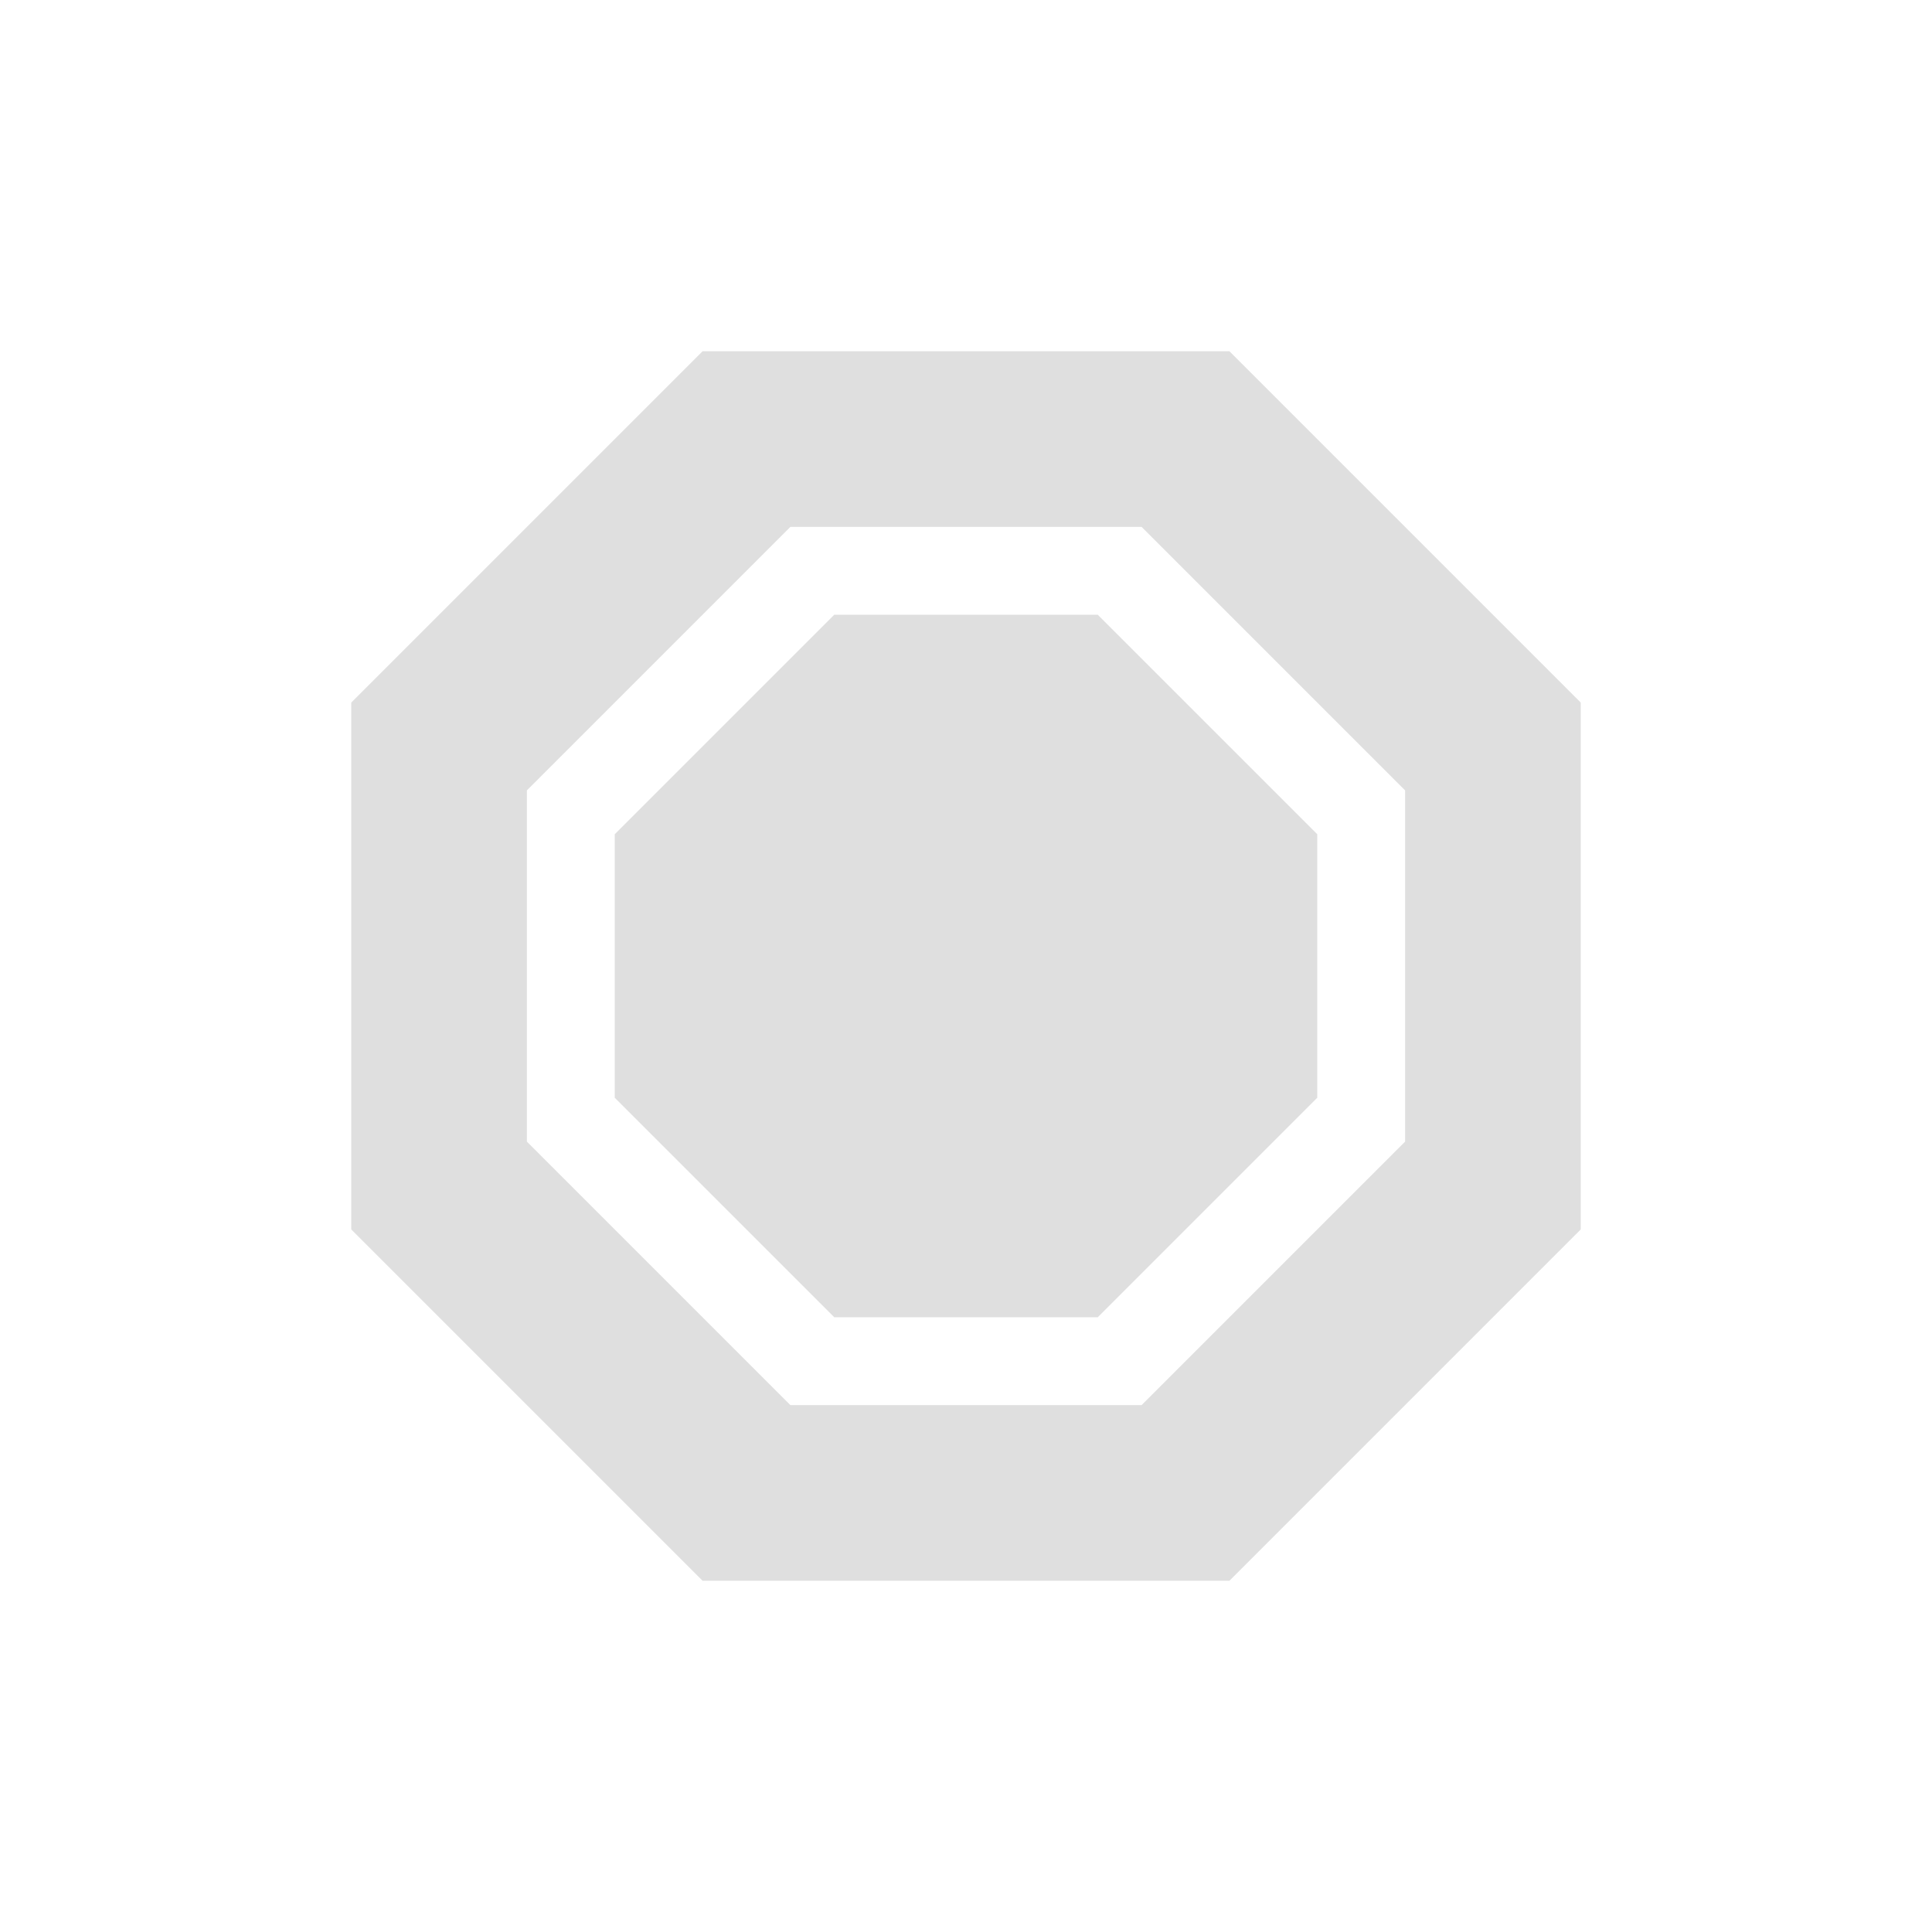
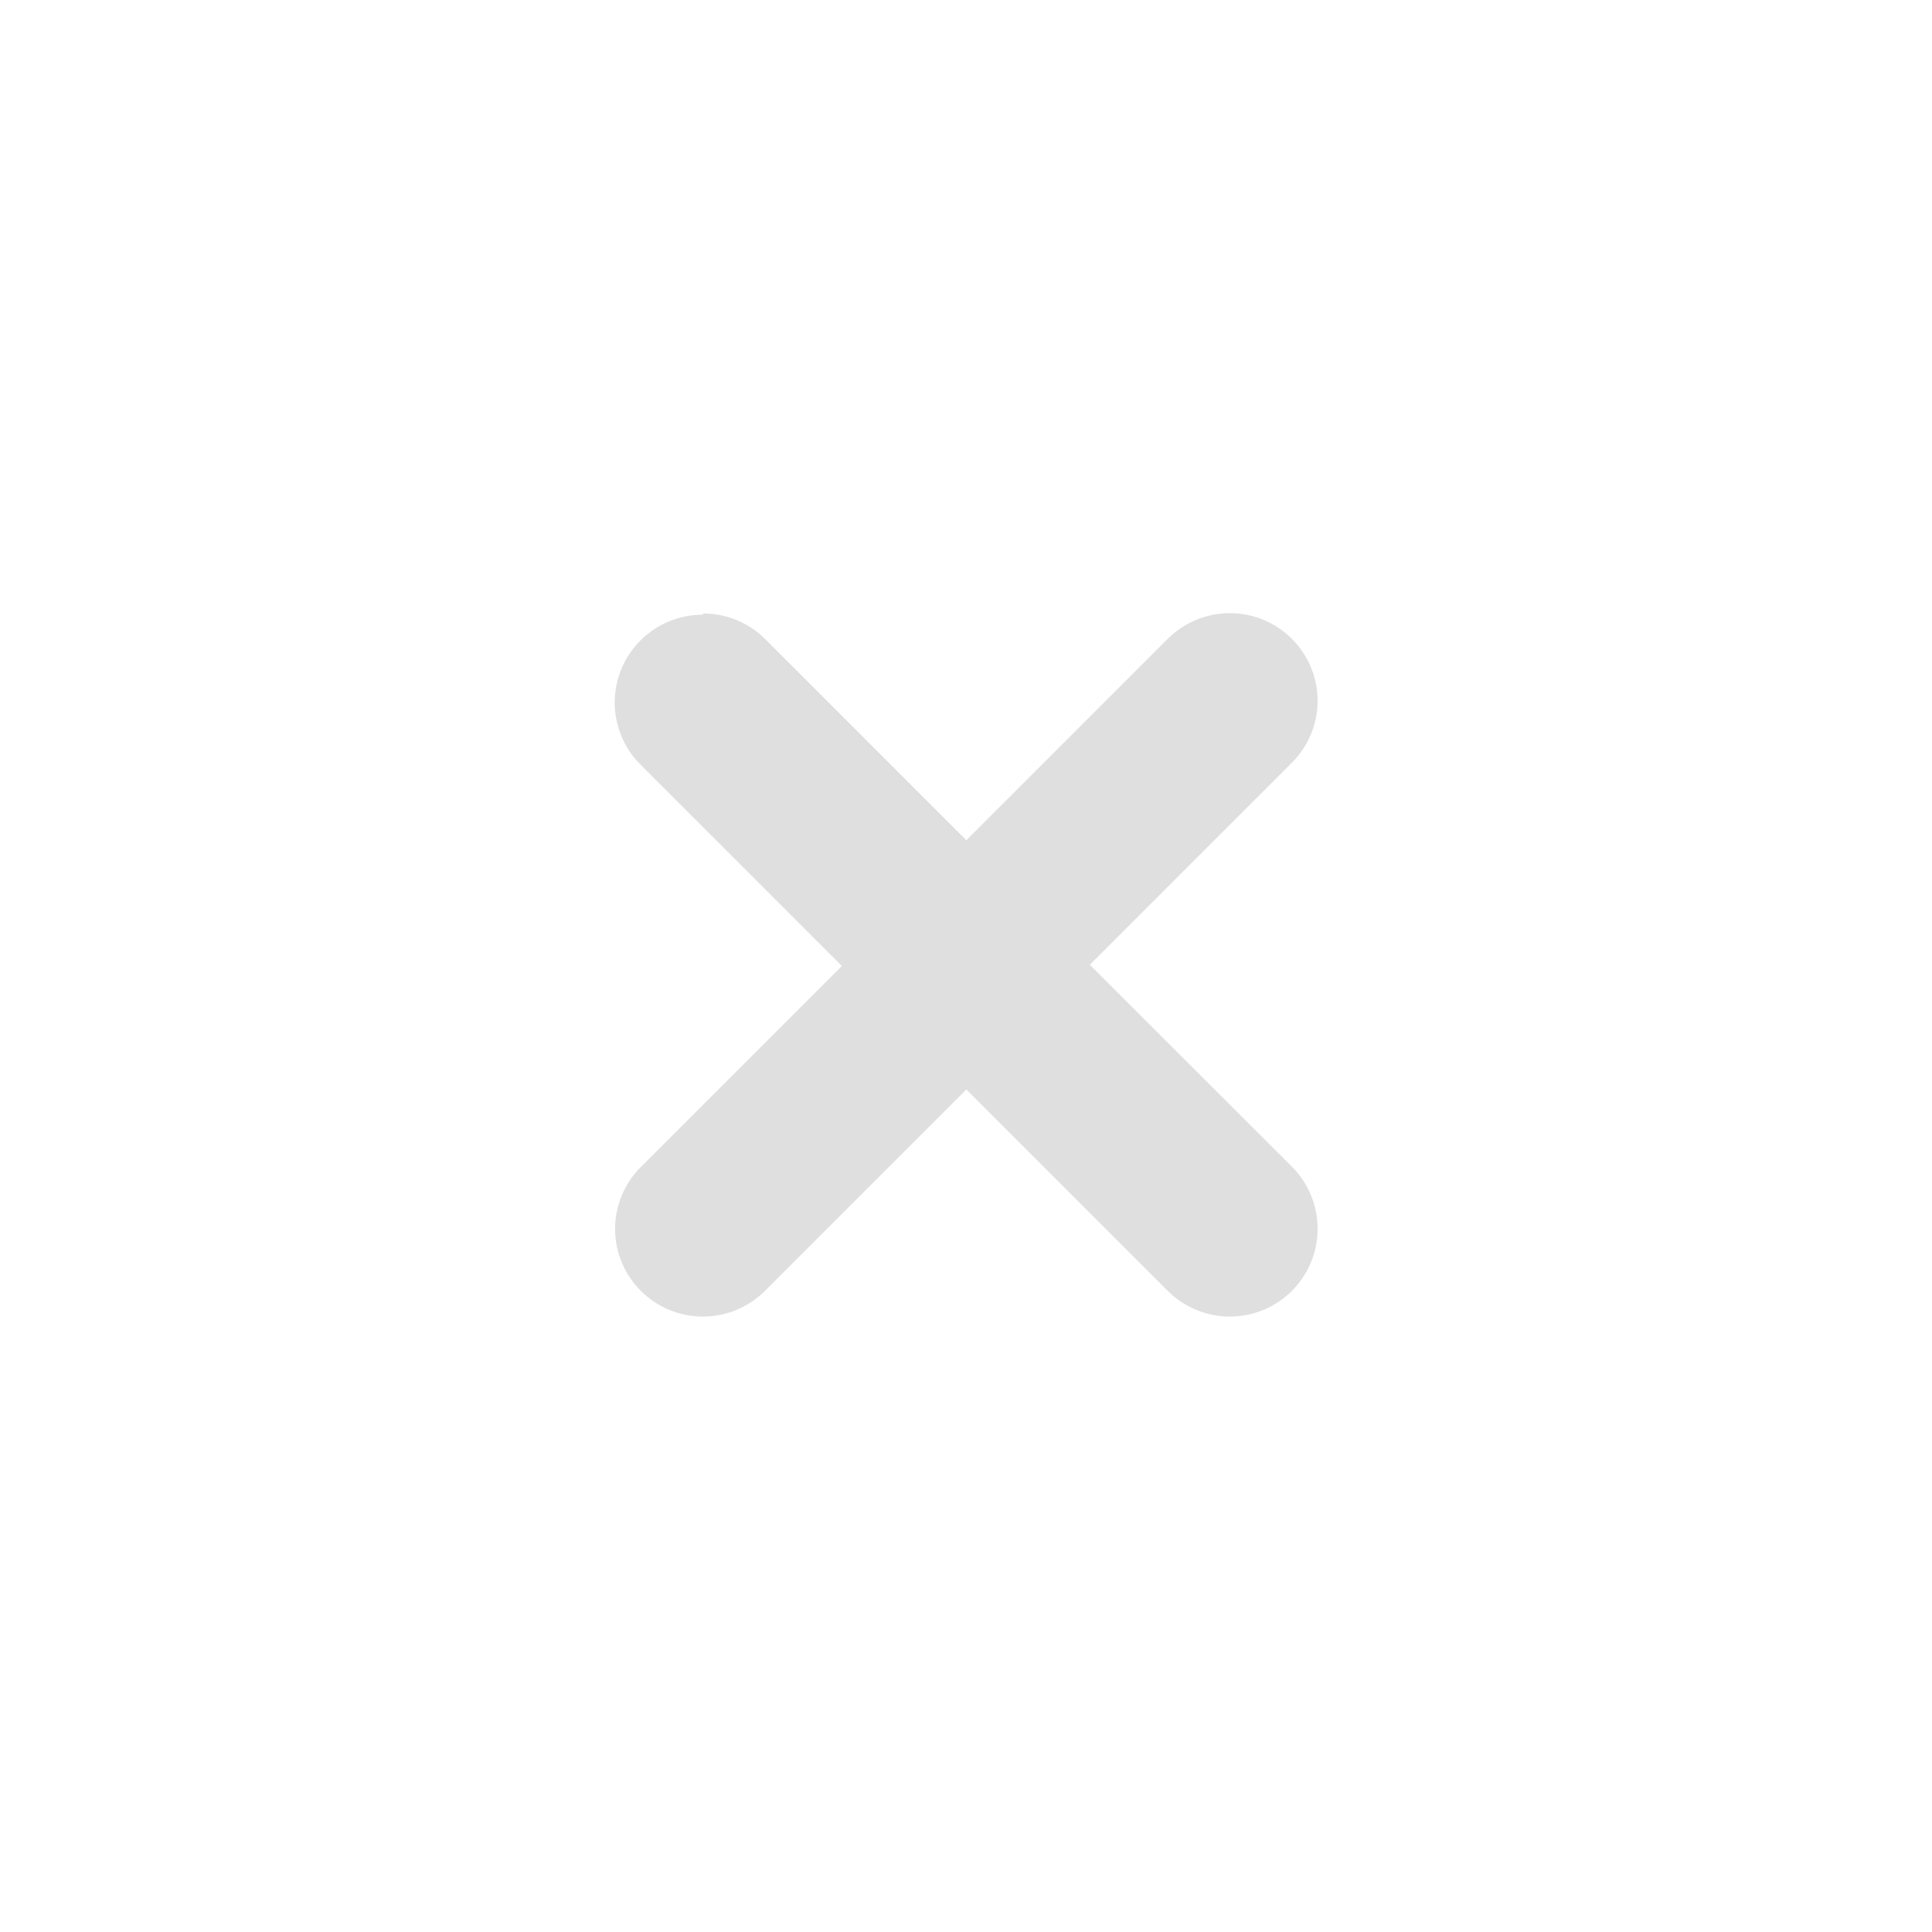
- <svg xmlns="http://www.w3.org/2000/svg" width="22" height="22" version="1.1">
+ <svg xmlns="http://www.w3.org/2000/svg" width="22" height="22" viewBox="0 0 22 22">
  <defs>
    <style id="current-color-scheme" type="text/css">
-    .ColorScheme-Text { color:#dfdfdf; } .ColorScheme-Highlight { color:#4285f4; }
+    .ColorScheme-Text { color:#dfdfdf; } .ColorScheme-Highlight { color:#5294e2; }
  </style>
  </defs>
-   <g transform="translate(3,3)">
-     <path style="fill:currentColor" class="ColorScheme-Text" d="M 5,1 1,5 V 11 L 5,15 H 11 L 15,11 V 5 L 11,1 Z M 6,3 H 10 L 13,6 V 10 L 10,13 H 6 L 3,10 V 6 Z M 6.5,4 4,6.5 V 9.5 L 6.5,12 H 9.5 L 12,9.5 V 6.5 L 9.5,4 Z" />
-   </g>
+   <path style="fill:currentColor" class="ColorScheme-Text" d="M 11.004 3.982 A 1 1 0 0 0 10.297 4.275 L 8.004 6.568 L 5.721 4.285 A 1 1 0 0 0 5.711 4.275 A 1 1 0 0 0 5.01 3.986 L 5 4 A 1 1 0 0 0 4 5 A 1 1 0 0 0 4.293 5.707 L 6.586 8 L 4.293 10.293 A 1 1 0 0 0 4.004 10.992 A 1 1 0 0 0 5.004 11.992 A 1 1 0 0 0 5.711 11.699 L 8.004 9.406 L 10.287 11.689 A 1 1 0 0 0 11.004 11.992 A 1 1 0 0 0 12.004 10.992 A 1 1 0 0 0 11.711 10.285 L 9.41 7.986 L 11.693 5.703 A 1 1 0 0 0 12.004 4.982 A 1 1 0 0 0 11.004 3.982 z" transform="translate(3 3)" />
</svg>
